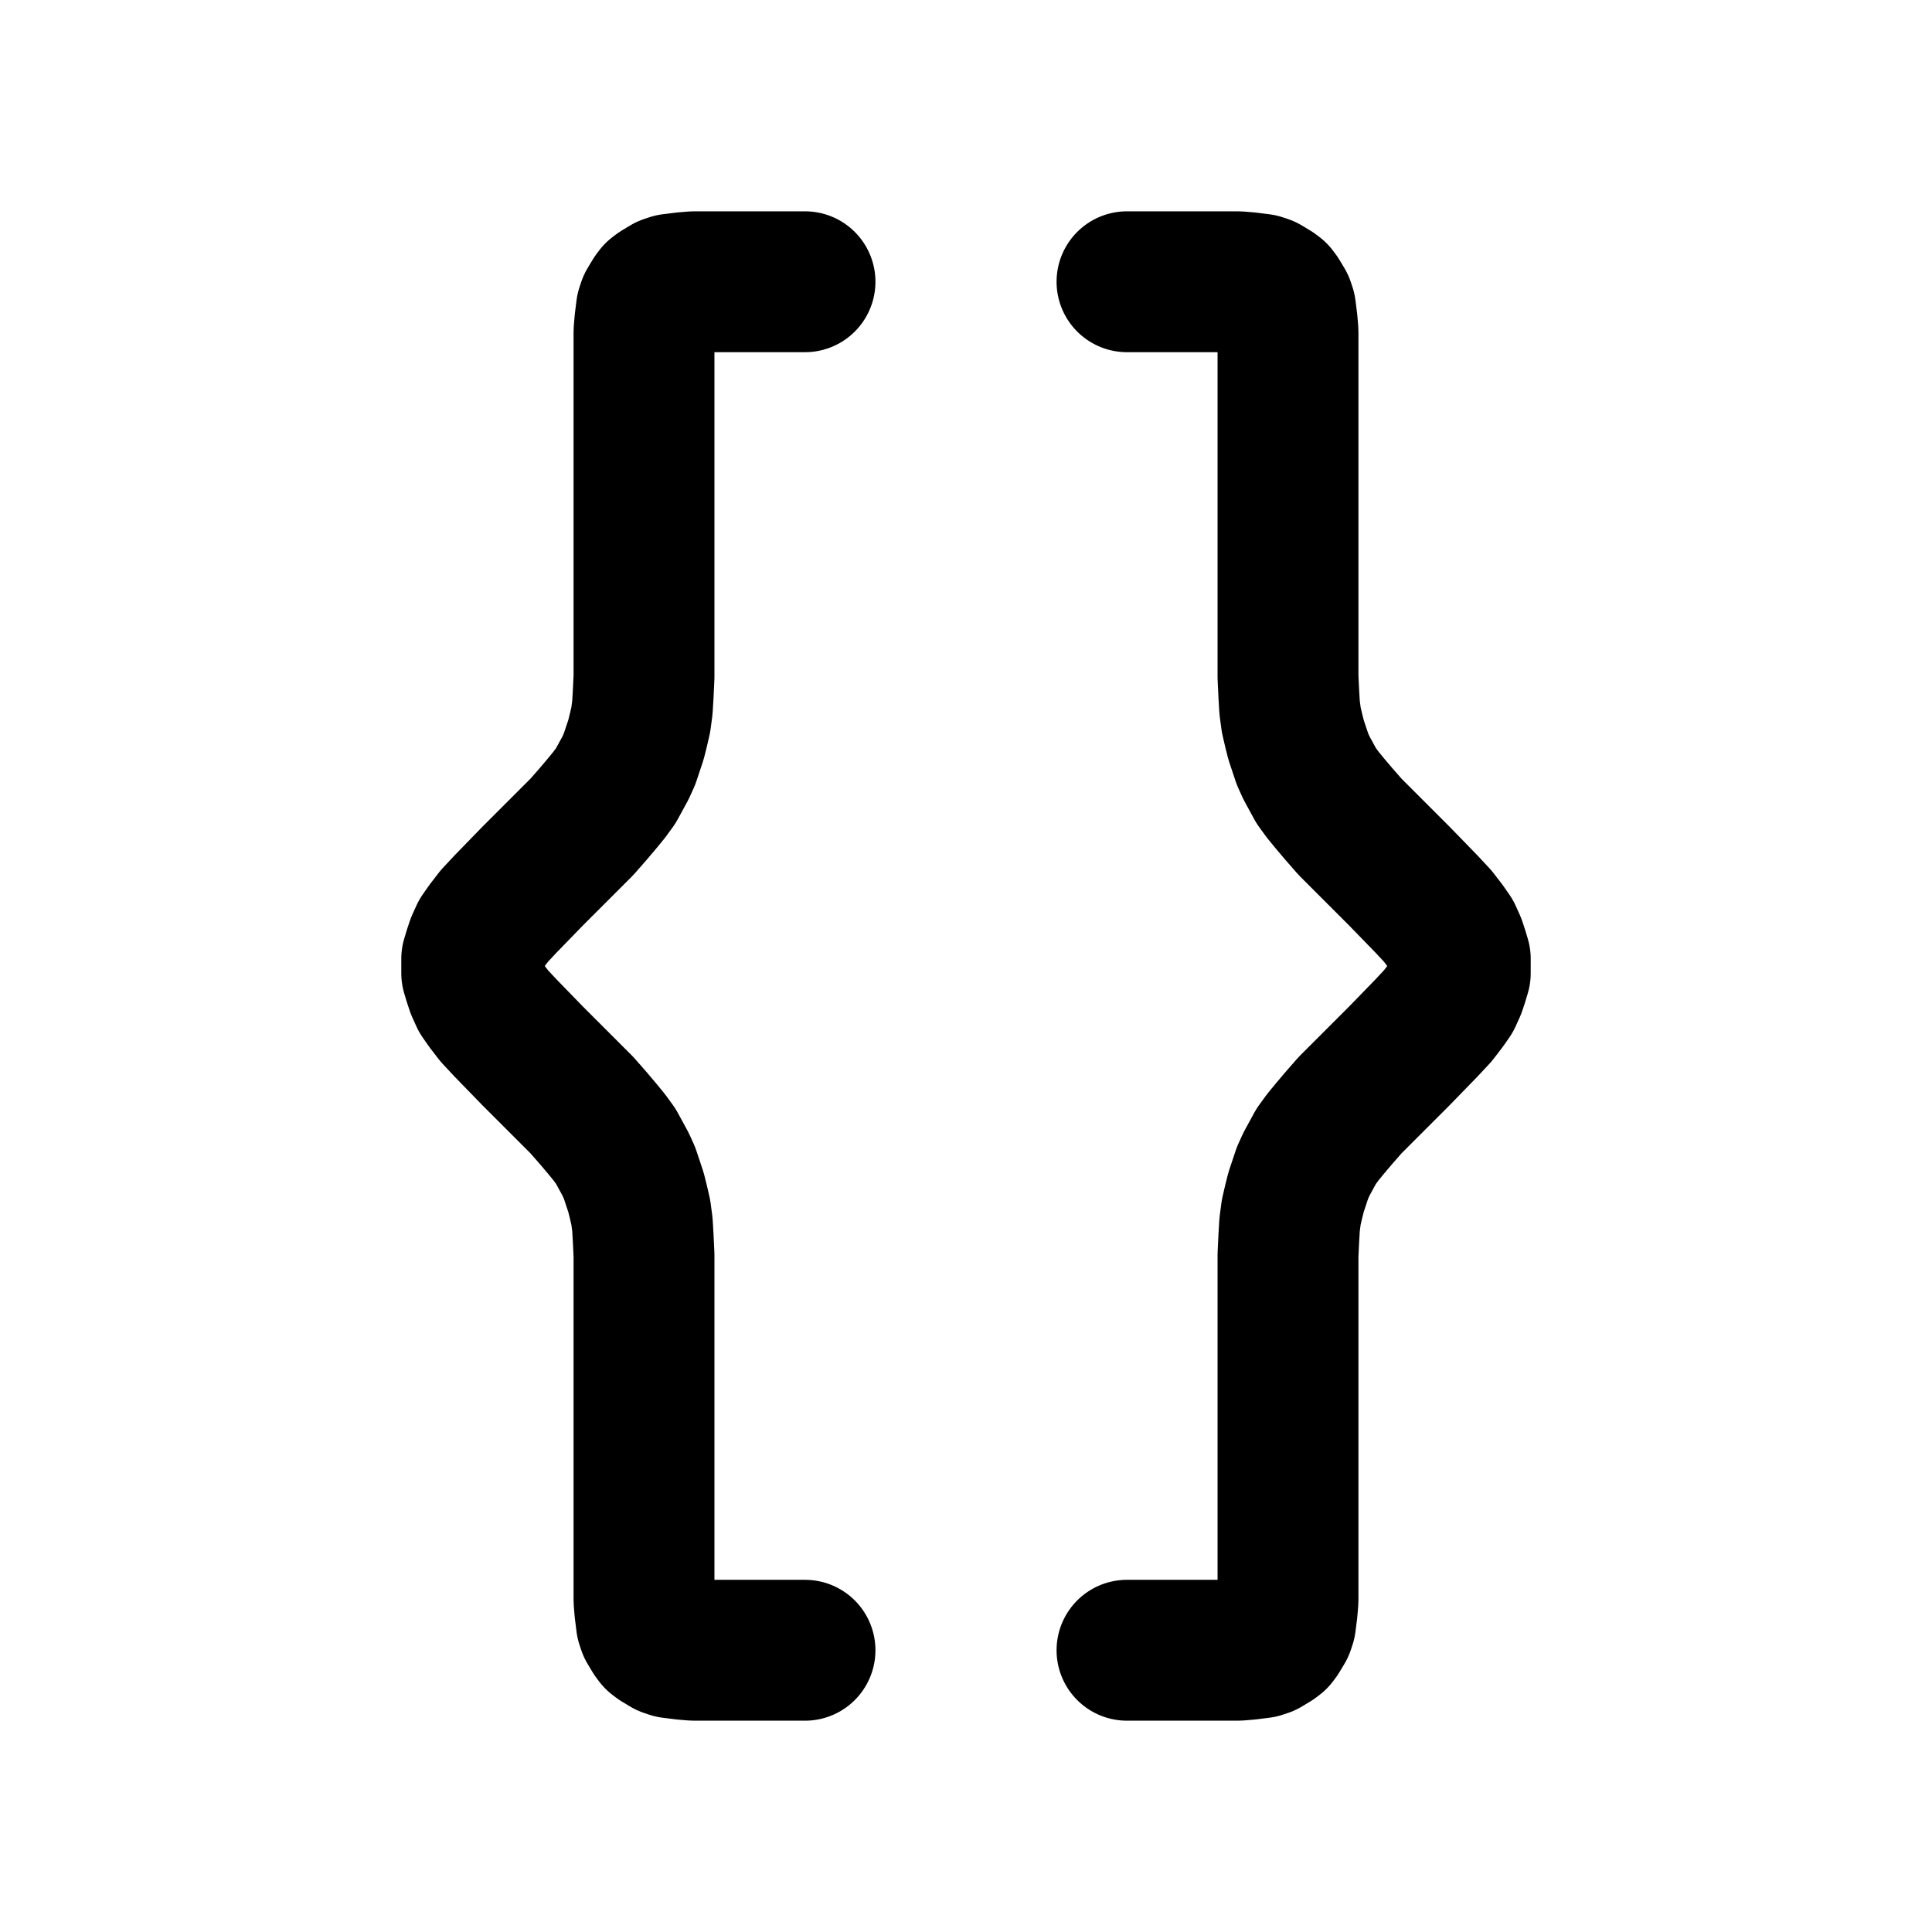
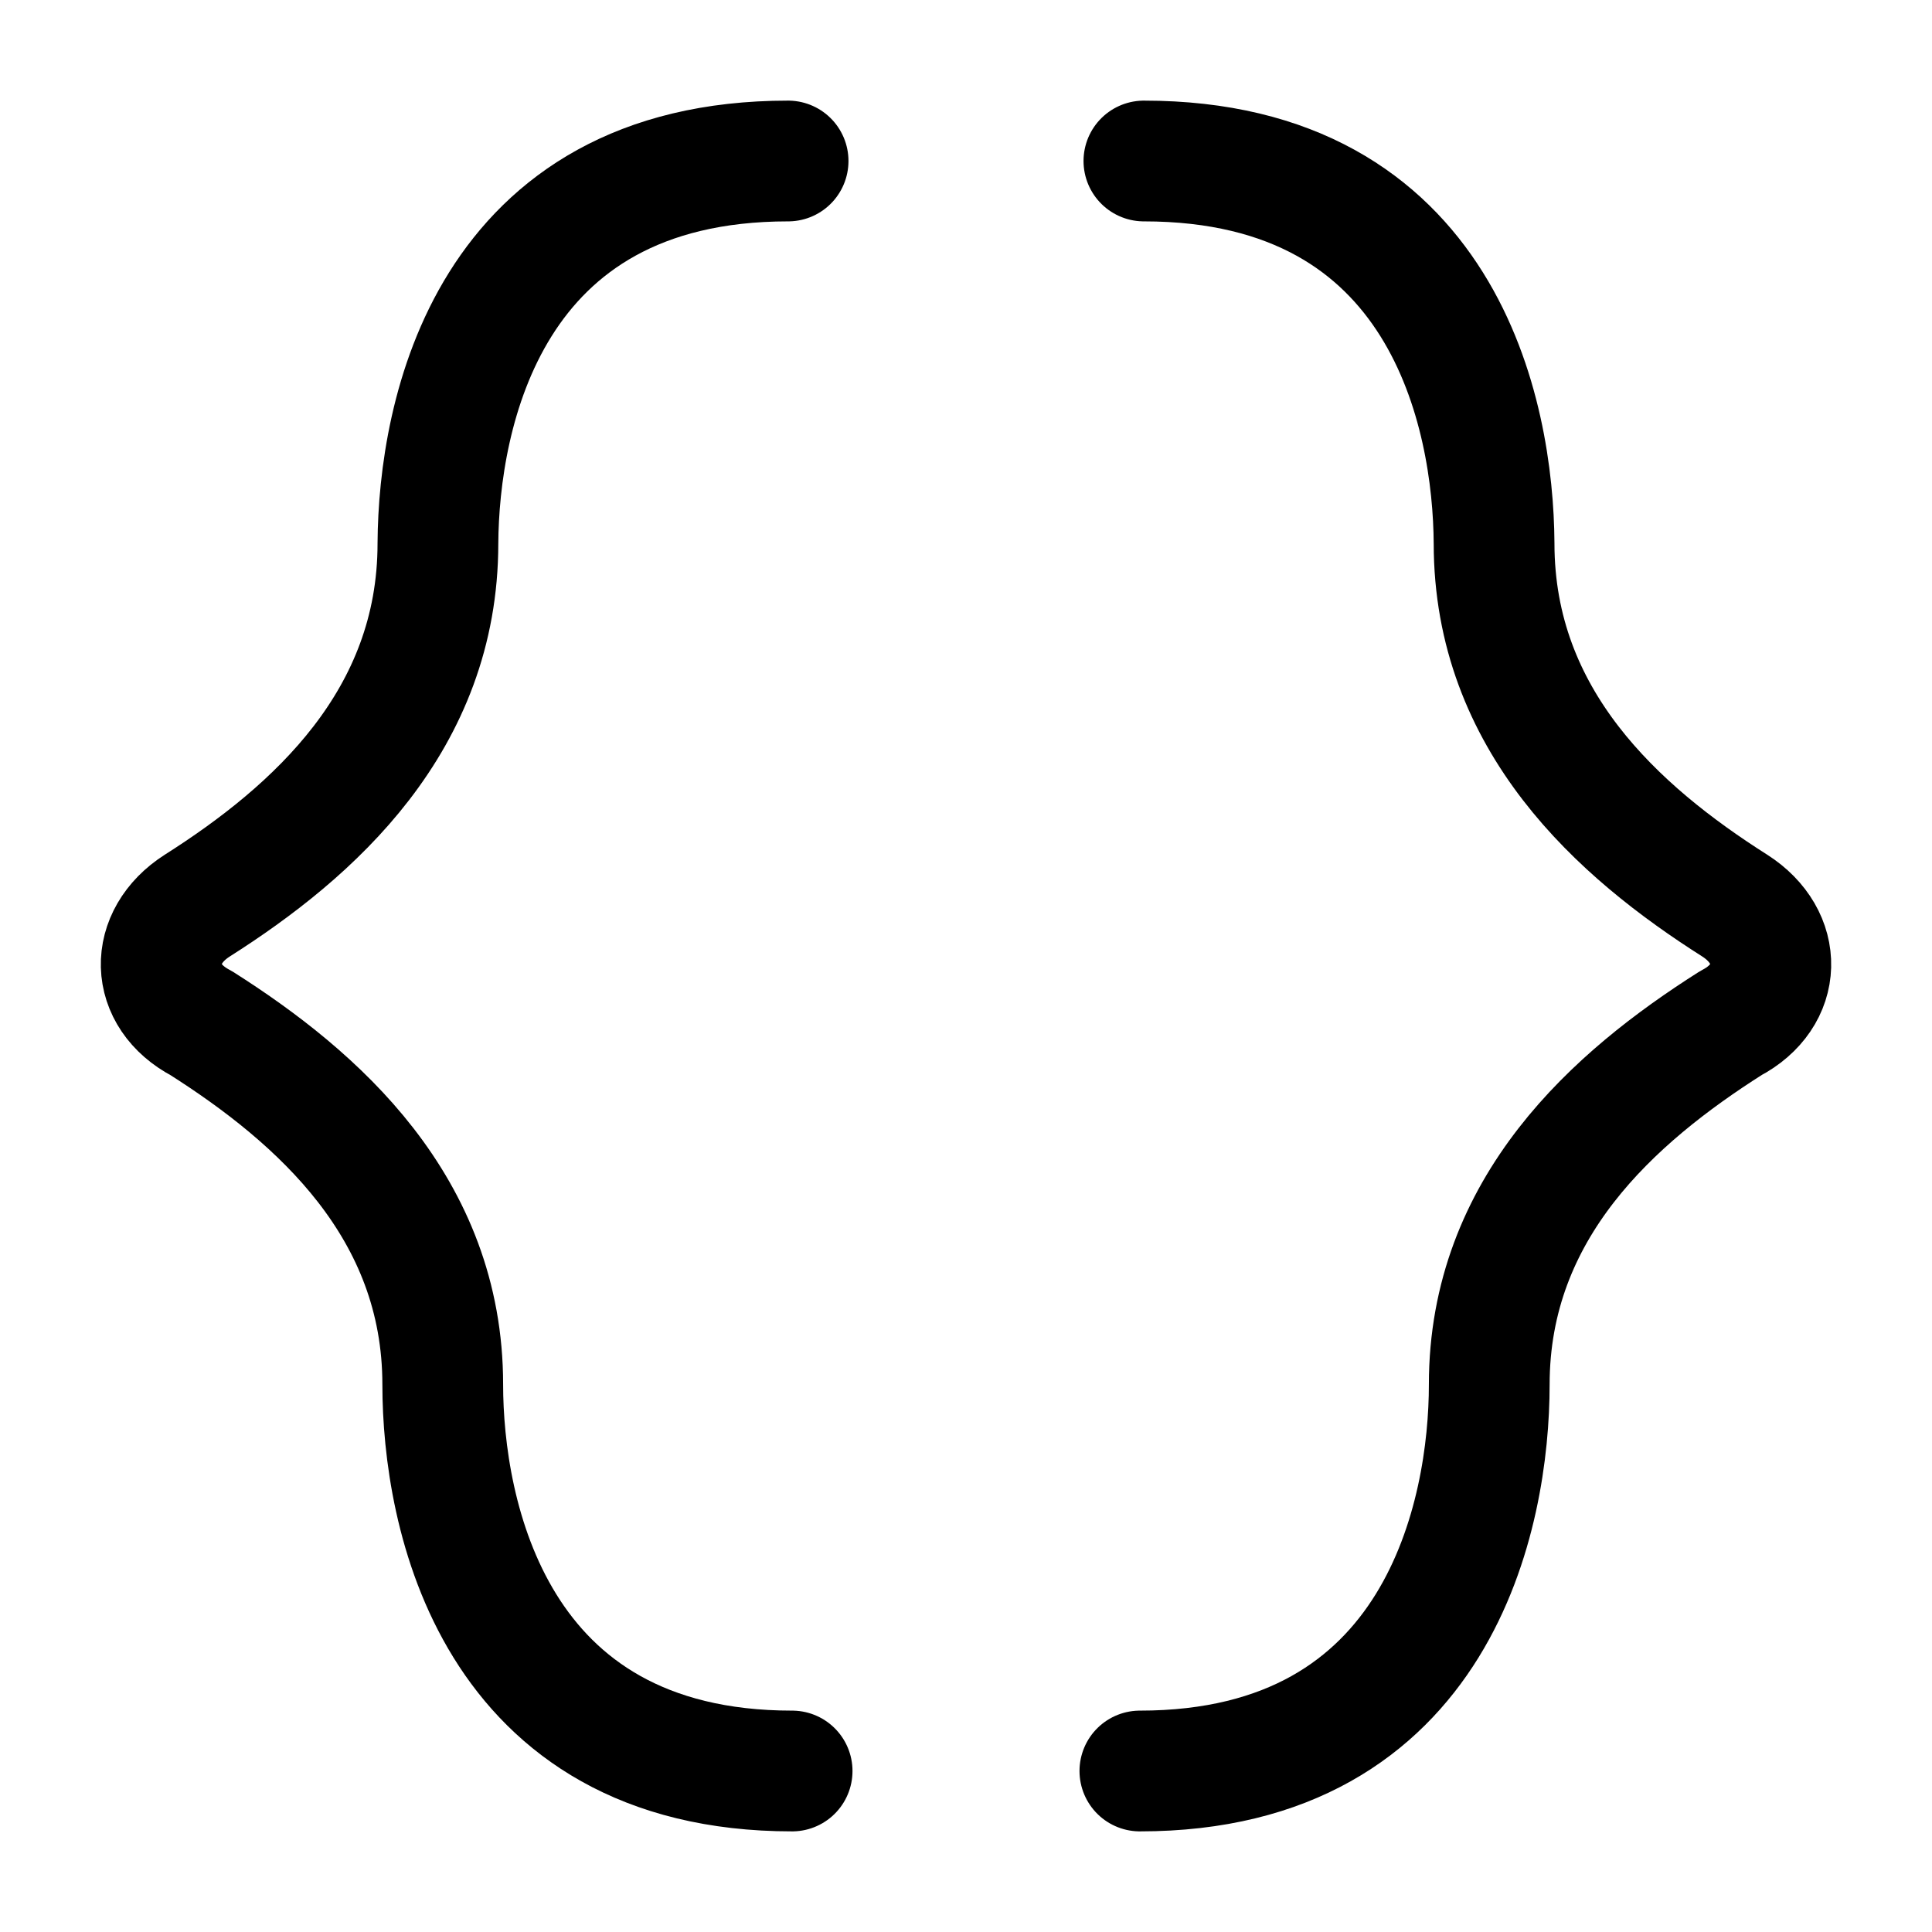
- <svg xmlns="http://www.w3.org/2000/svg" viewBox="0 0 24 24" fill="none" stroke="currentColor" stroke-width="1.75" stroke-linecap="round" stroke-linejoin="round">
-   <path d="M10 3.5L8.9 3.5L8.62 3.5L8.5 3.51L8.42 3.52L8.34 3.53L8.28 3.55L8.23 3.58L8.18 3.61L8.14 3.64L8.11 3.68L8.08 3.73L8.05 3.78L8.03 3.84L8.02 3.92L8.01 4L8 4.12L8 4.4L8 7.91L8 8.41L7.99 8.62L7.98 8.79L7.96 8.94L7.93 9.07L7.9 9.19L7.86 9.31L7.82 9.43L7.77 9.54L7.71 9.65L7.65 9.76L7.57 9.87L7.48 9.98L7.37 10.11L7.23 10.27L6.88 10.62L6.62 10.88L6.28 11.23L6.14 11.38L6.04 11.51L5.97 11.61L5.92 11.72L5.89 11.81L5.86 11.91L5.86 12L5.86 12.09L5.89 12.19L5.92 12.28L5.97 12.39L6.04 12.49L6.14 12.62L6.28 12.77L6.62 13.12L6.88 13.38L7.23 13.73L7.37 13.89L7.48 14.02L7.57 14.13L7.65 14.24L7.71 14.35L7.77 14.46L7.82 14.57L7.86 14.69L7.9 14.81L7.93 14.93L7.96 15.06L7.98 15.21L7.99 15.38L8 15.59L8 16.09L8 19.6L8 19.88L8.01 20L8.02 20.08L8.03 20.16L8.05 20.22L8.08 20.27L8.11 20.32L8.14 20.36L8.18 20.39L8.23 20.42L8.28 20.45L8.34 20.47L8.42 20.48L8.5 20.49L8.62 20.5L8.9 20.5L10 20.5" />
-   <path d="M14 3.5L15.1 3.5L15.38 3.5L15.5 3.51L15.58 3.52L15.66 3.53L15.72 3.55L15.77 3.58L15.82 3.61L15.86 3.64L15.89 3.68L15.92 3.73L15.95 3.78L15.97 3.84L15.98 3.92L15.99 4L16 4.12L16 4.4L16 7.91L16 8.41L16.01 8.62L16.02 8.79L16.04 8.94L16.07 9.07L16.1 9.19L16.14 9.31L16.18 9.43L16.23 9.54L16.29 9.65L16.35 9.76L16.43 9.87L16.52 9.98L16.63 10.11L16.77 10.27L17.12 10.62L17.38 10.88L17.72 11.23L17.86 11.38L17.96 11.51L18.03 11.61L18.08 11.72L18.11 11.81L18.14 11.91L18.14 12L18.14 12.09L18.11 12.19L18.08 12.28L18.03 12.39L17.96 12.49L17.86 12.62L17.72 12.77L17.38 13.12L17.12 13.38L16.77 13.73L16.63 13.89L16.52 14.02L16.43 14.13L16.35 14.24L16.29 14.35L16.23 14.46L16.18 14.57L16.14 14.69L16.1 14.81L16.07 14.93L16.04 15.06L16.02 15.21L16.01 15.38L16 15.59L16 16.09L16 19.6L16 19.88L15.99 20L15.98 20.08L15.97 20.16L15.95 20.22L15.92 20.27L15.89 20.32L15.86 20.36L15.82 20.39L15.77 20.42L15.72 20.45L15.66 20.47L15.58 20.48L15.5 20.49L15.38 20.5L15.1 20.5L14 20.5" />
+ <svg xmlns="http://www.w3.org/2000/svg" viewBox="0 0 24 24" fill="none" stroke="currentColor" stroke-width="1.5" stroke-linecap="round" stroke-linejoin="round">
+   <path d="M9.79 2C6.05 2 5.45 5.16 5.44 6.75C5.44 8.95 3.9 10.33 2.45 11.25C1.84 11.64 1.85 12.37 2.5 12.71C3.95 13.63 5.5 15 5.5 17.2C5.5 18.79 6.11 22 9.84 22" />
+   <path d="M14.21 2C17.95 2 18.55 5.16 18.56 6.75C18.56 8.95 20.1 10.33 21.55 11.25C22.16 11.64 22.15 12.37 21.5 12.71C20.05 13.63 18.5 15 18.5 17.2C18.5 18.79 17.89 22 14.16 22" />
</svg>
